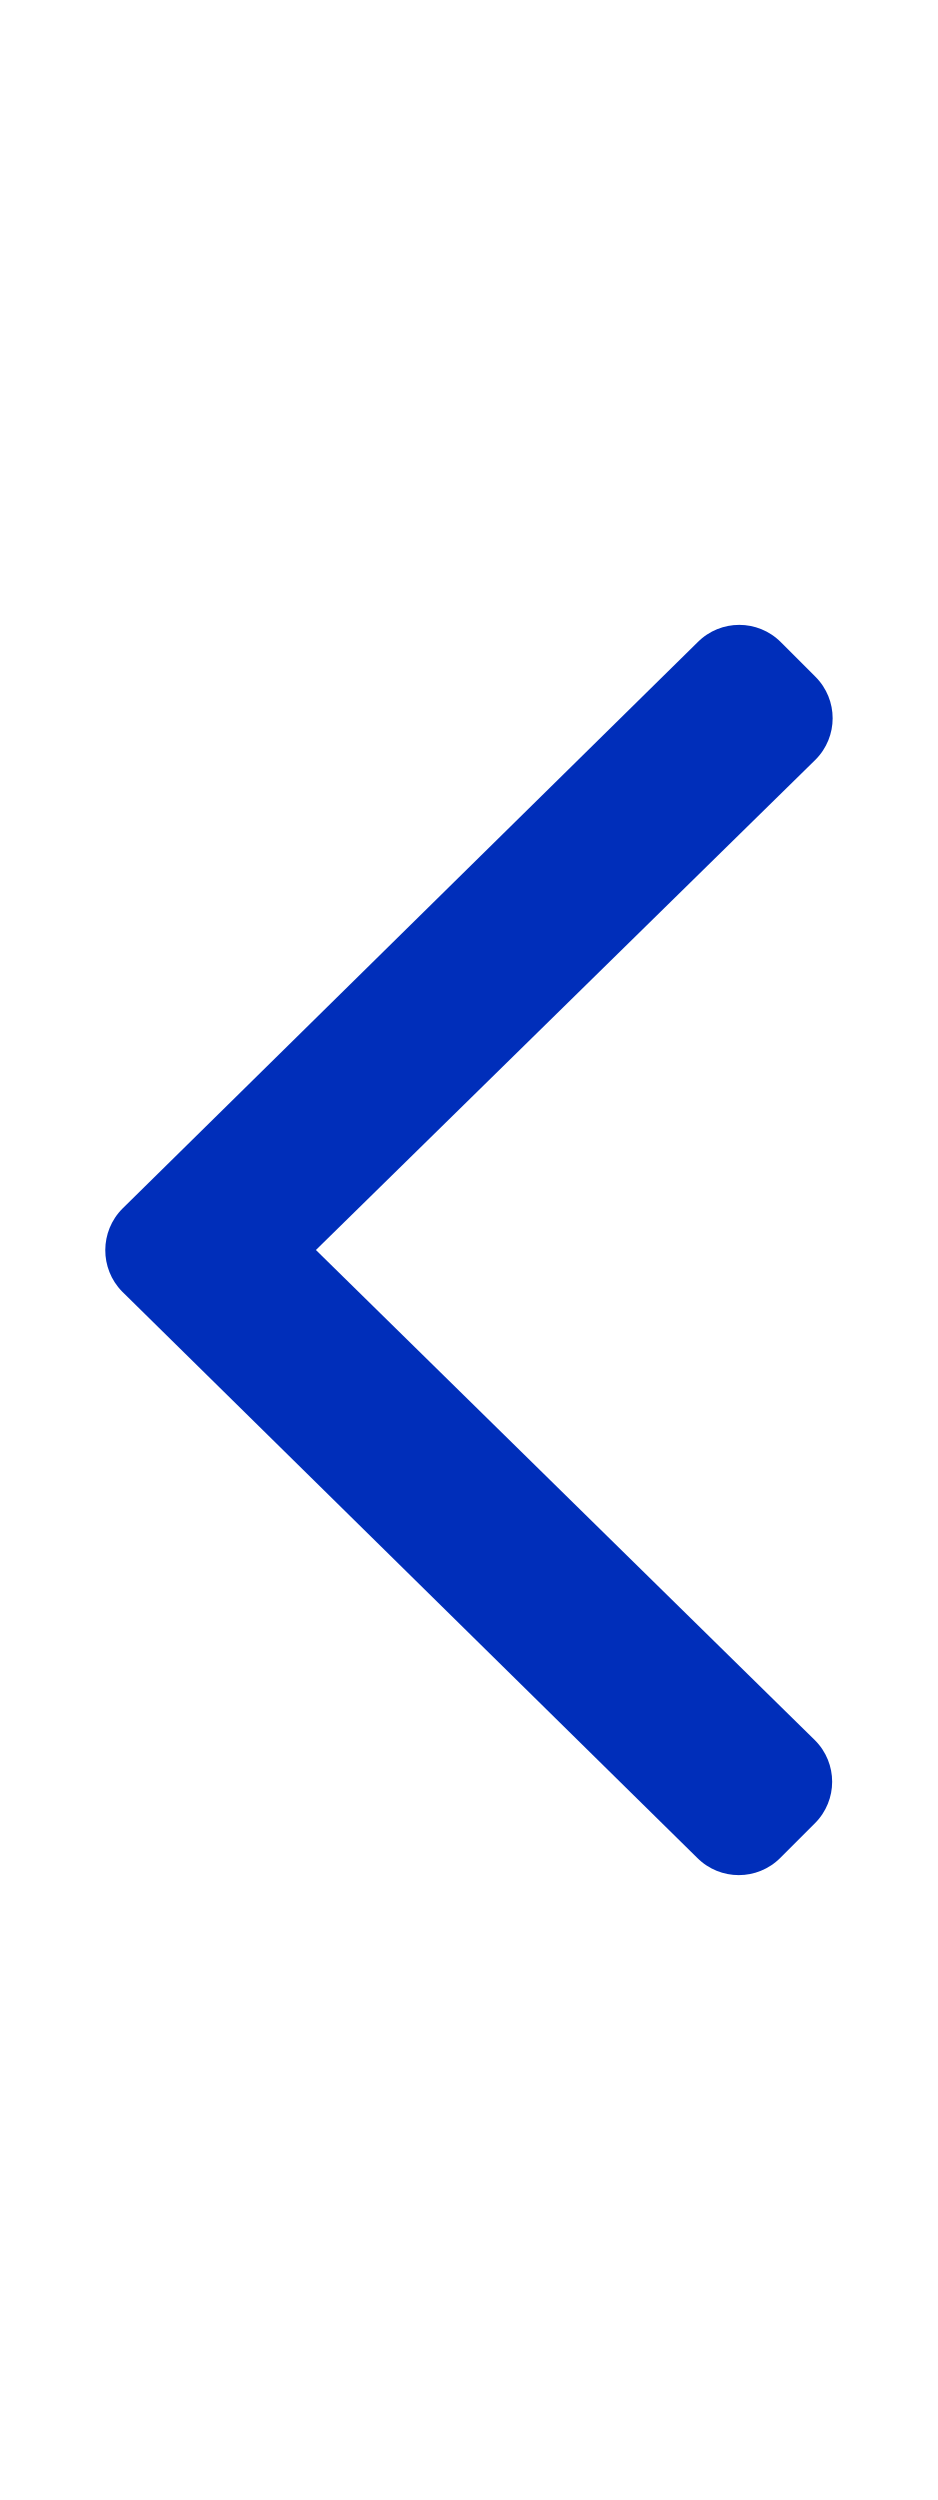
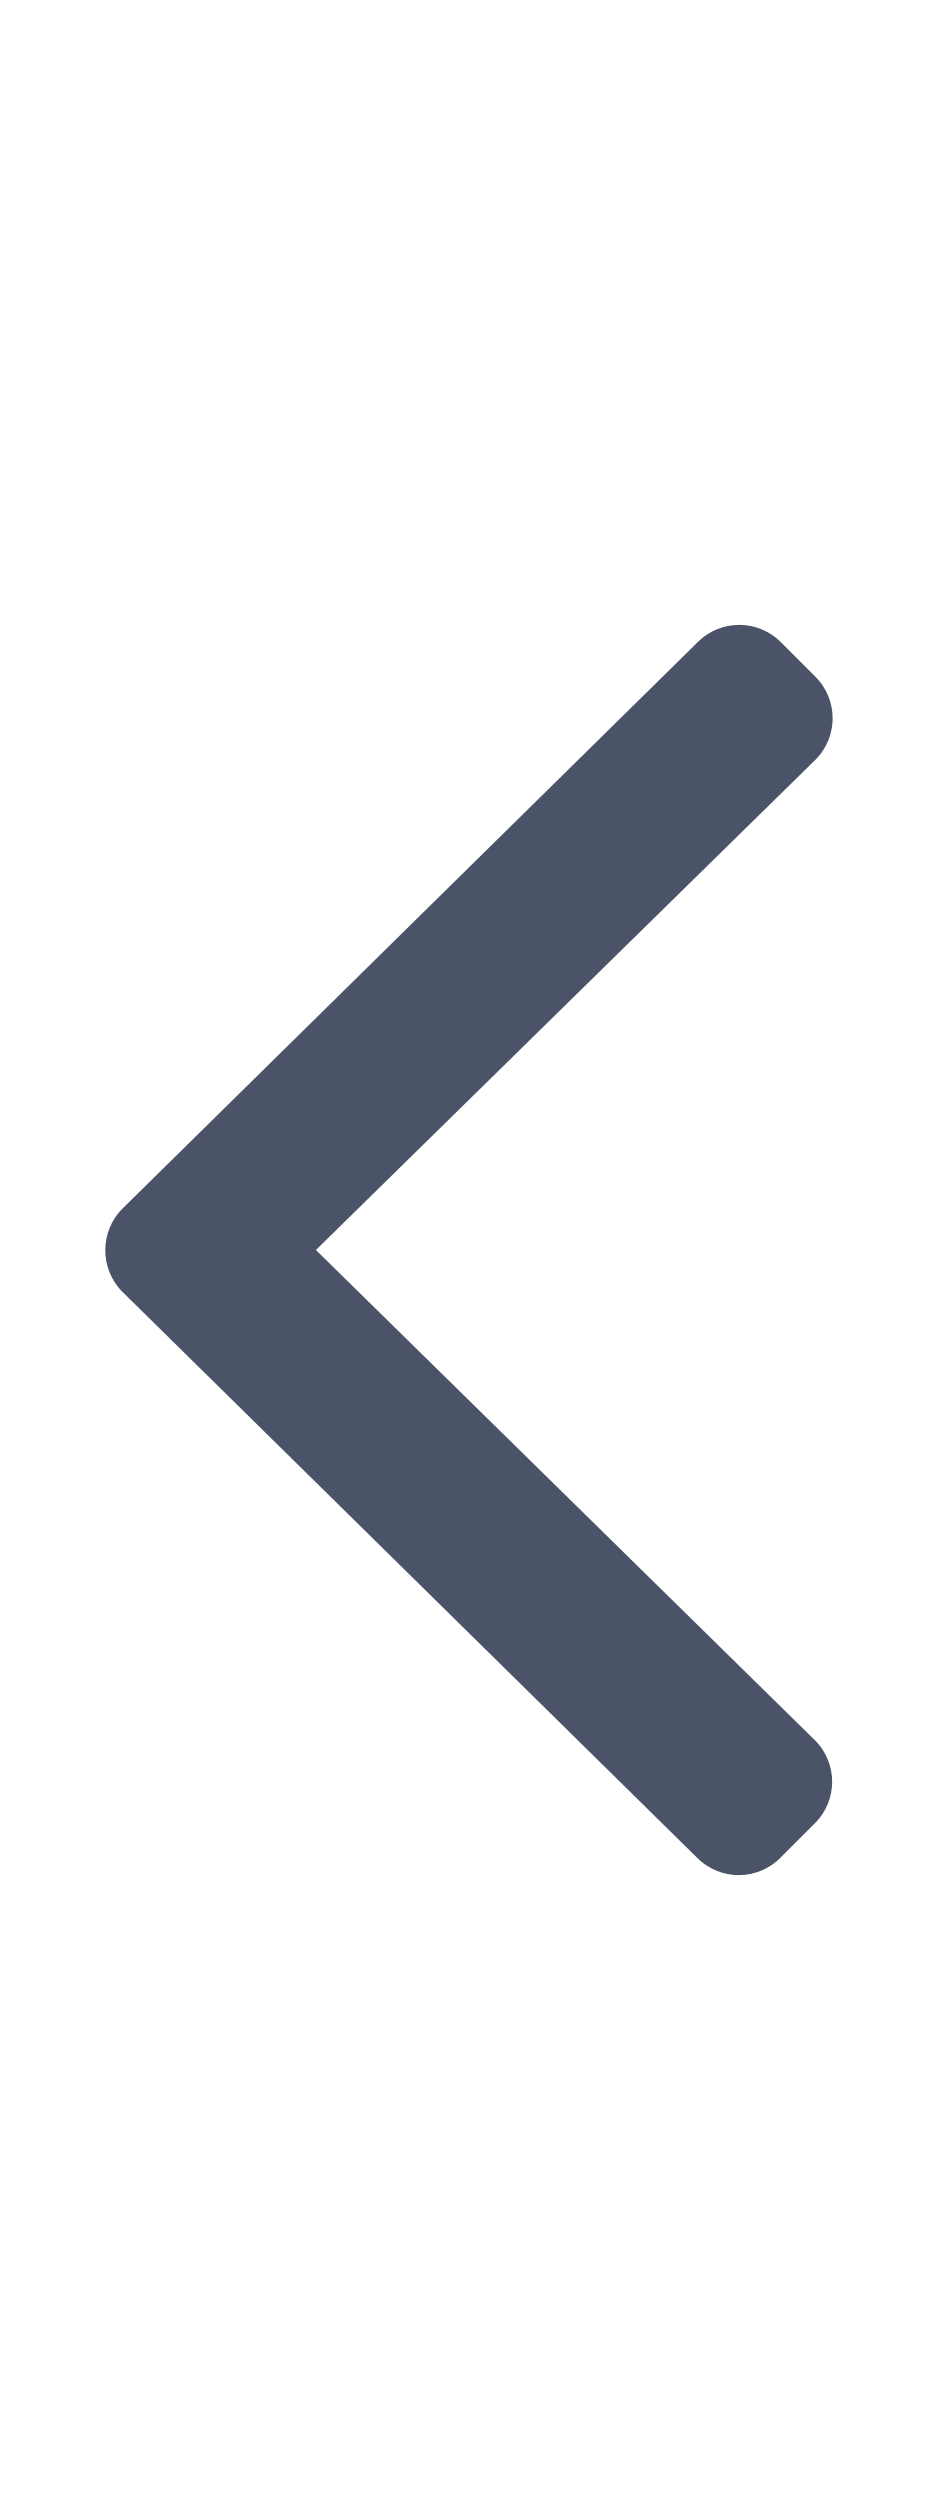
<svg xmlns="http://www.w3.org/2000/svg" viewBox="0 0 192 512">
-   <path fill="#002eba" d="M25.1 247.5l117.8-116c4.7-4.7 12.3-4.7 17 0l7.1 7.1c4.7 4.7 4.7 12.3 0 17L64.7 256l102.2 100.4c4.7 4.7 4.7 12.3 0 17l-7.1 7.1c-4.7 4.7-12.3 4.7-17 0L25 264.5c-4.6-4.7-4.6-12.3.1-17z" />
+   <path fill="#4a5367" d="M25.1 247.5l117.8-116c4.7-4.7 12.3-4.7 17 0l7.1 7.1c4.7 4.7 4.7 12.3 0 17L64.7 256l102.2 100.4c4.7 4.7 4.7 12.3 0 17l-7.1 7.1c-4.7 4.7-12.3 4.7-17 0L25 264.5c-4.6-4.7-4.6-12.3.1-17z" />
</svg>
